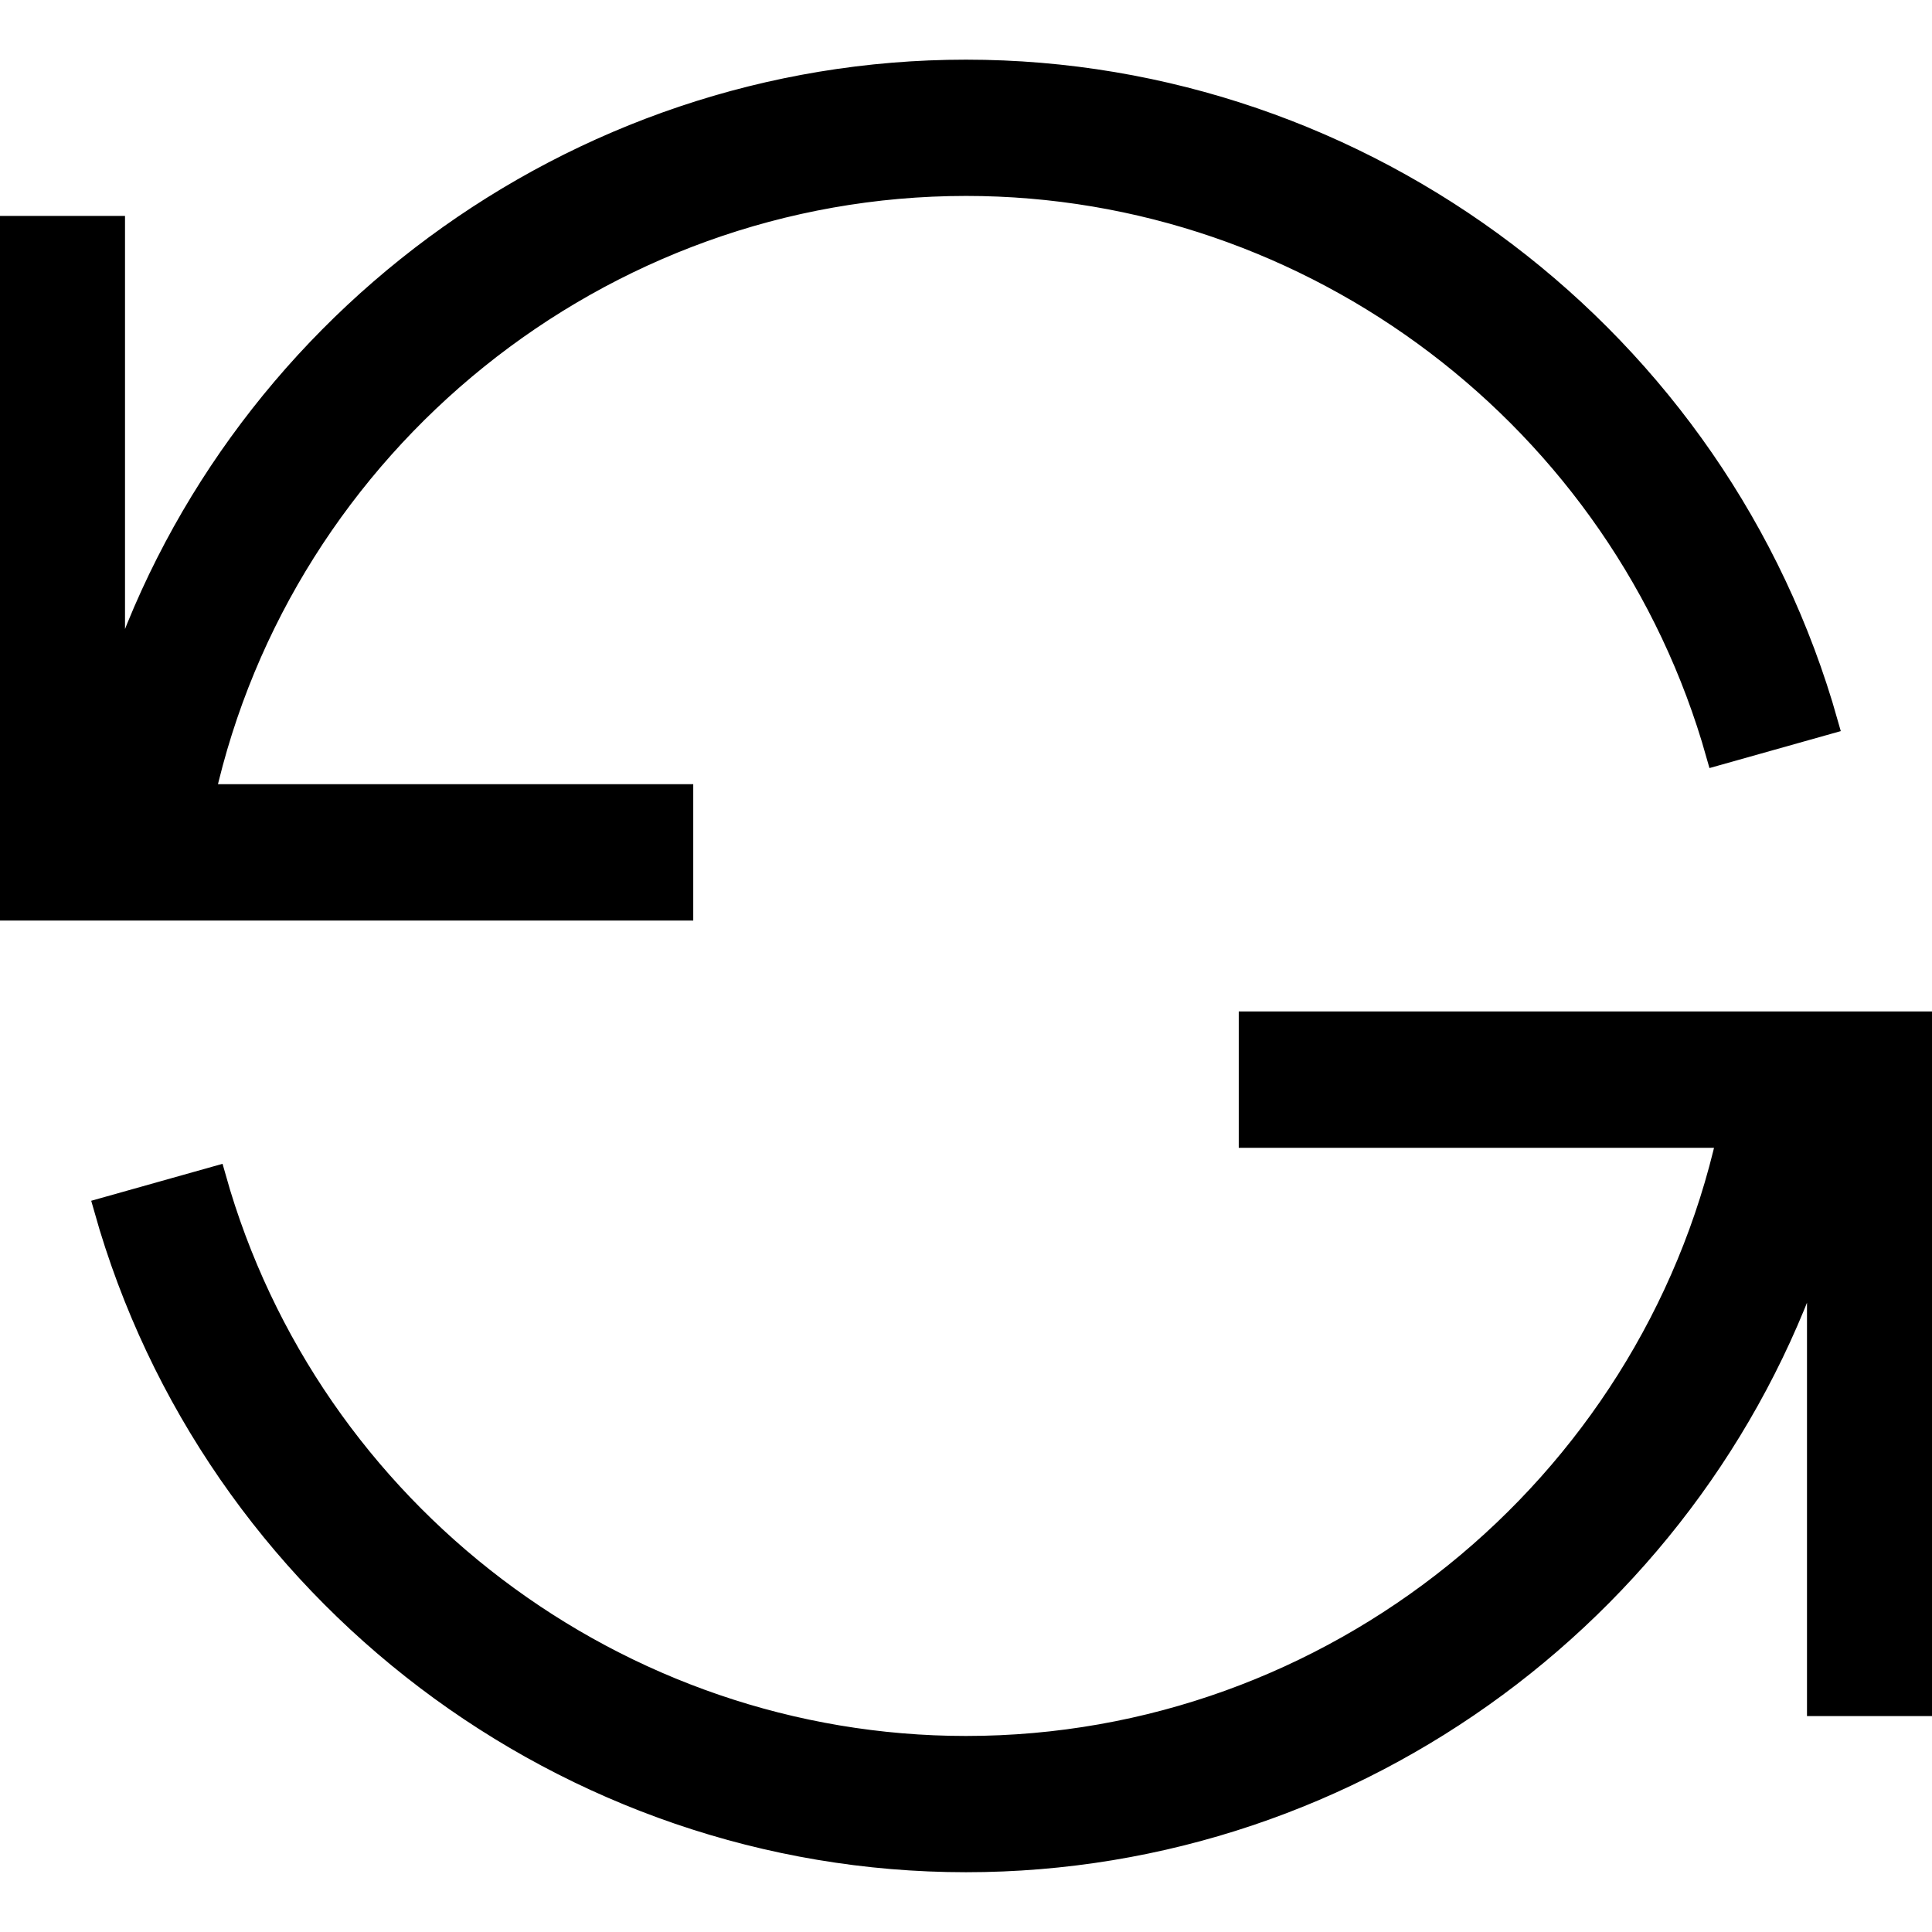
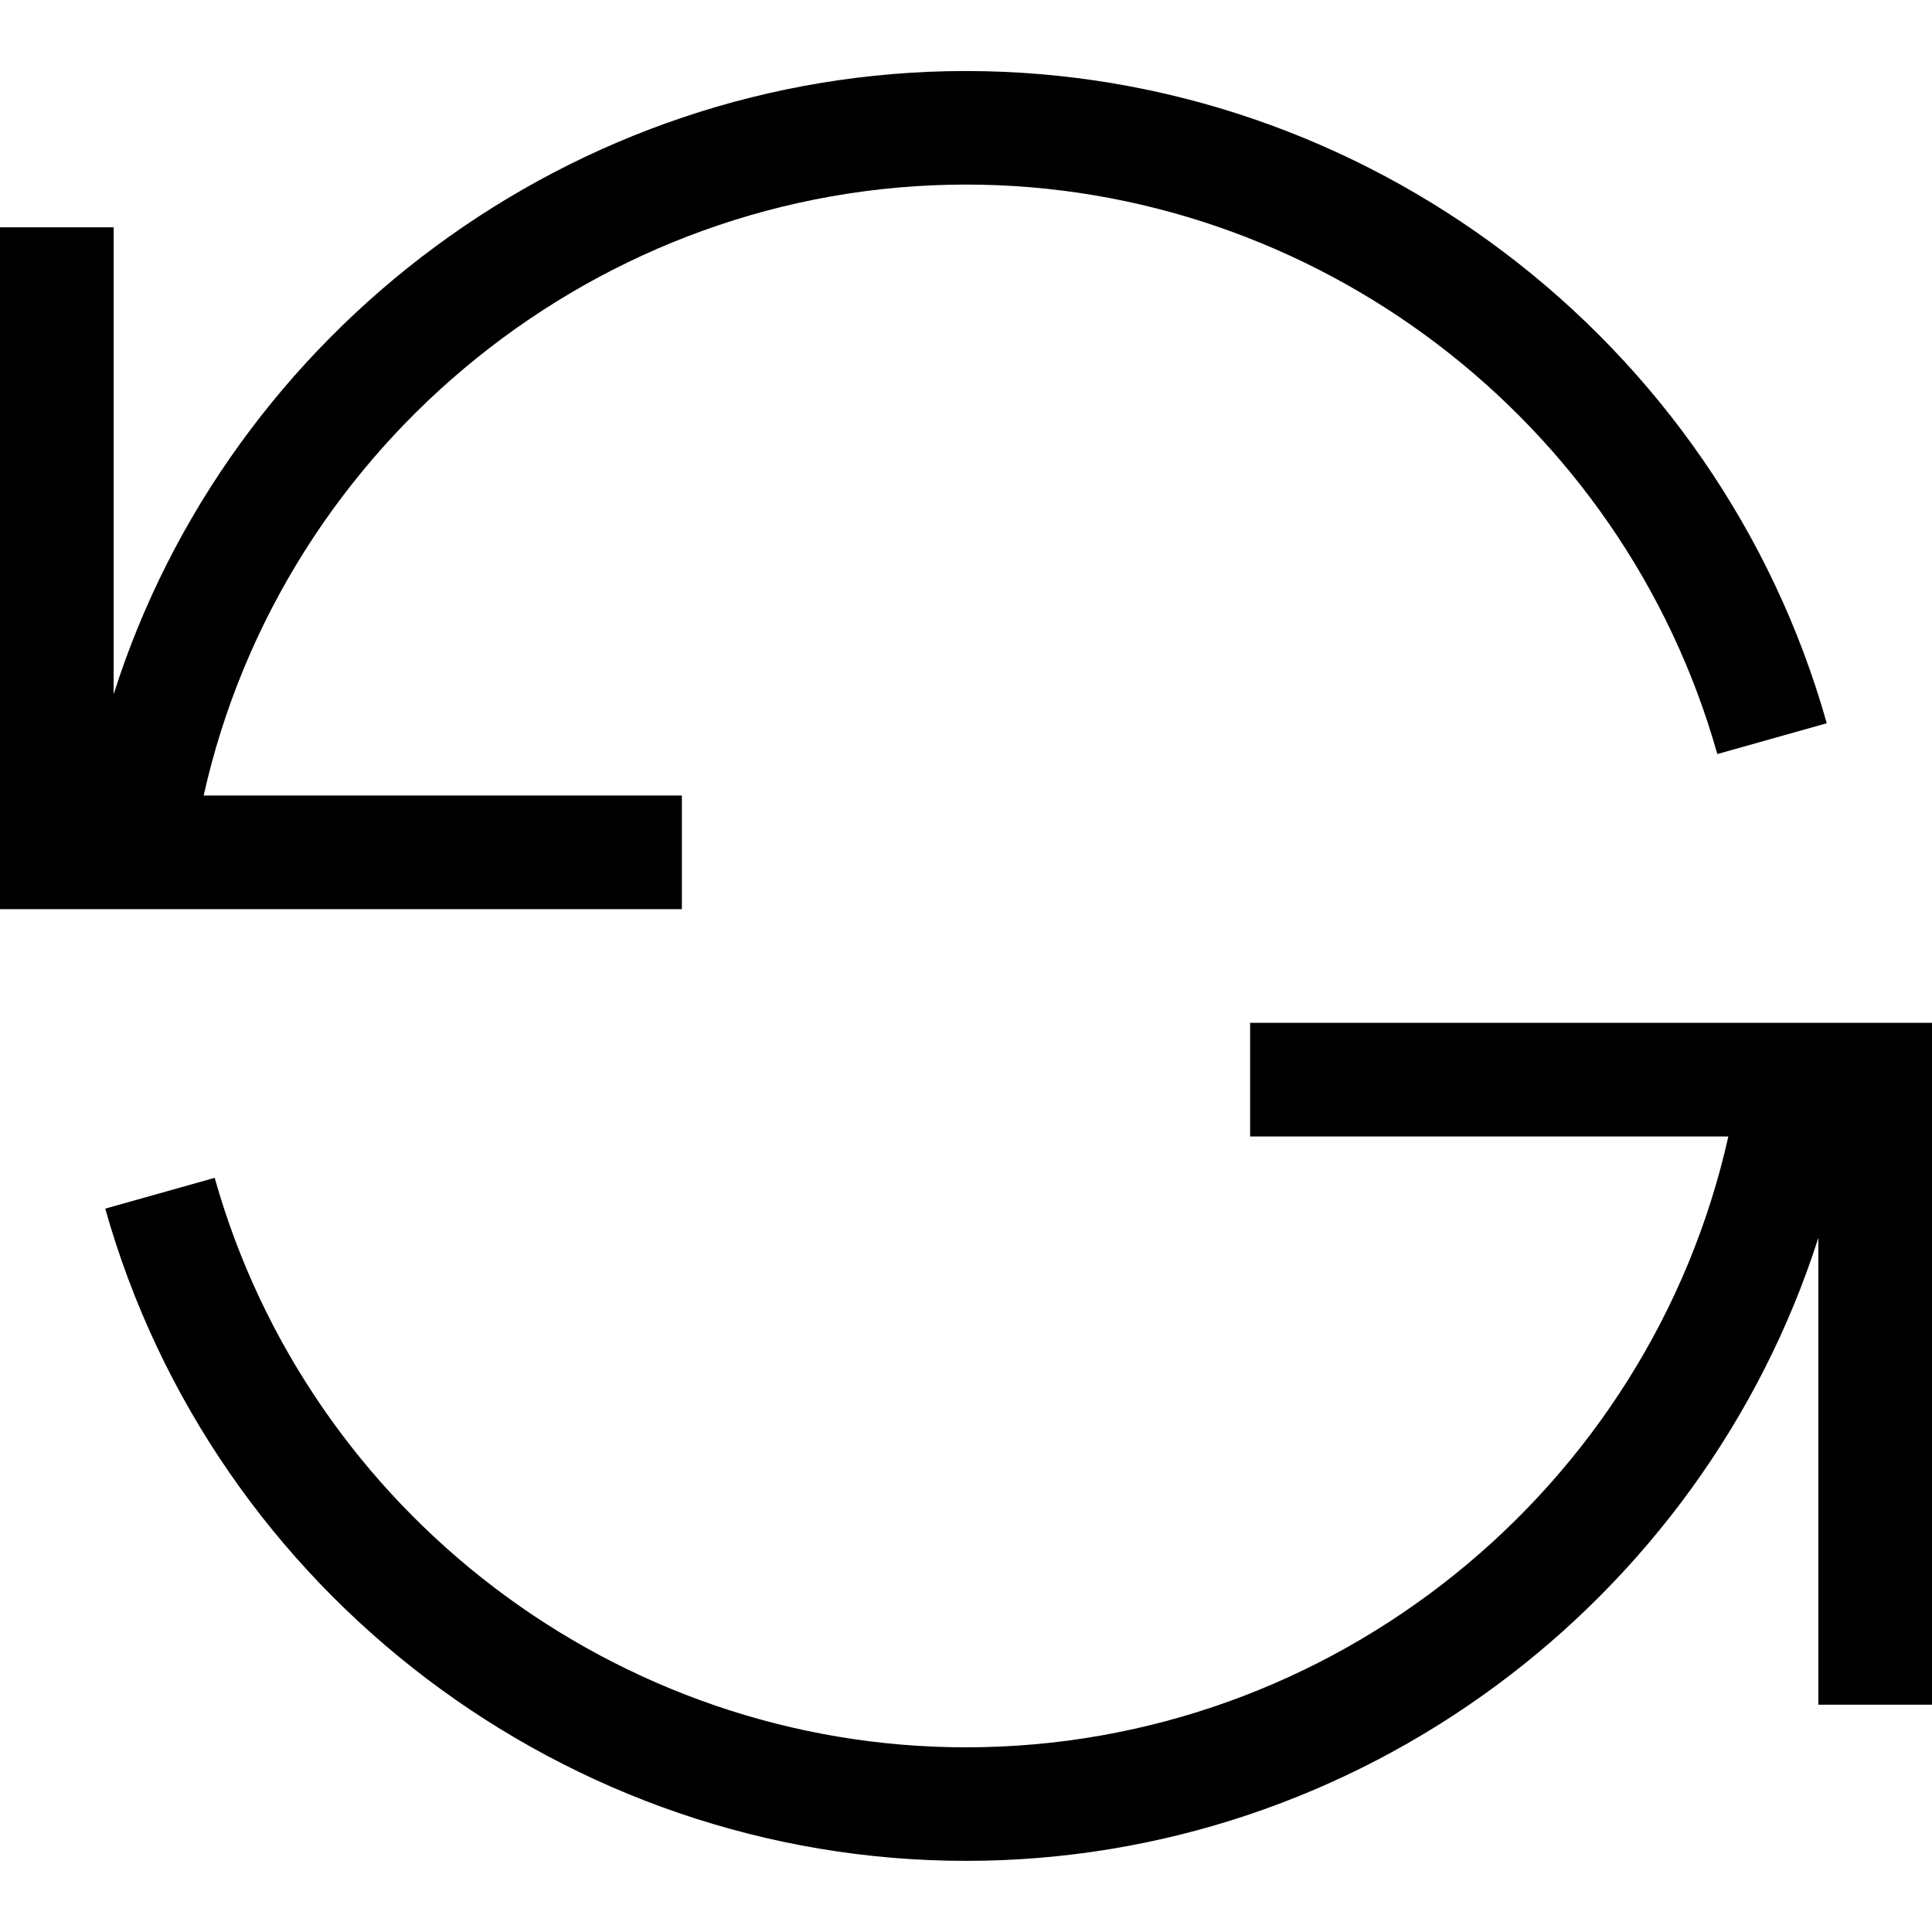
- <svg xmlns="http://www.w3.org/2000/svg" stroke="currentColor" fill="currentColor" stroke-width="0.2" version="1.1" viewBox="0 0 17 17" height="26" width="26">
+ <svg xmlns="http://www.w3.org/2000/svg" stroke="currentColor" fill="currentColor" stroke-width="0" version="1.1" viewBox="0 0 17 17" height="26" width="26">
  <path d="M6 8h-6v-6h1v4.109c1.013-3.193 4.036-5.484 7.5-5.484 3.506 0 6.621 2.36 7.574 5.739l-0.963 0.271c-0.832-2.95-3.551-5.011-6.611-5.011-3.226 0.001-6.016 2.276-6.708 5.376h4.208v1zM11 9v1h4.208c-0.693 3.101-3.479 5.375-6.708 5.375-3.062 0-5.78-2.061-6.611-5.011l-0.963 0.271c0.952 3.379 4.067 5.739 7.574 5.739 3.459 0 6.475-2.28 7.5-5.482v4.108h1v-6h-6z" />
</svg>
